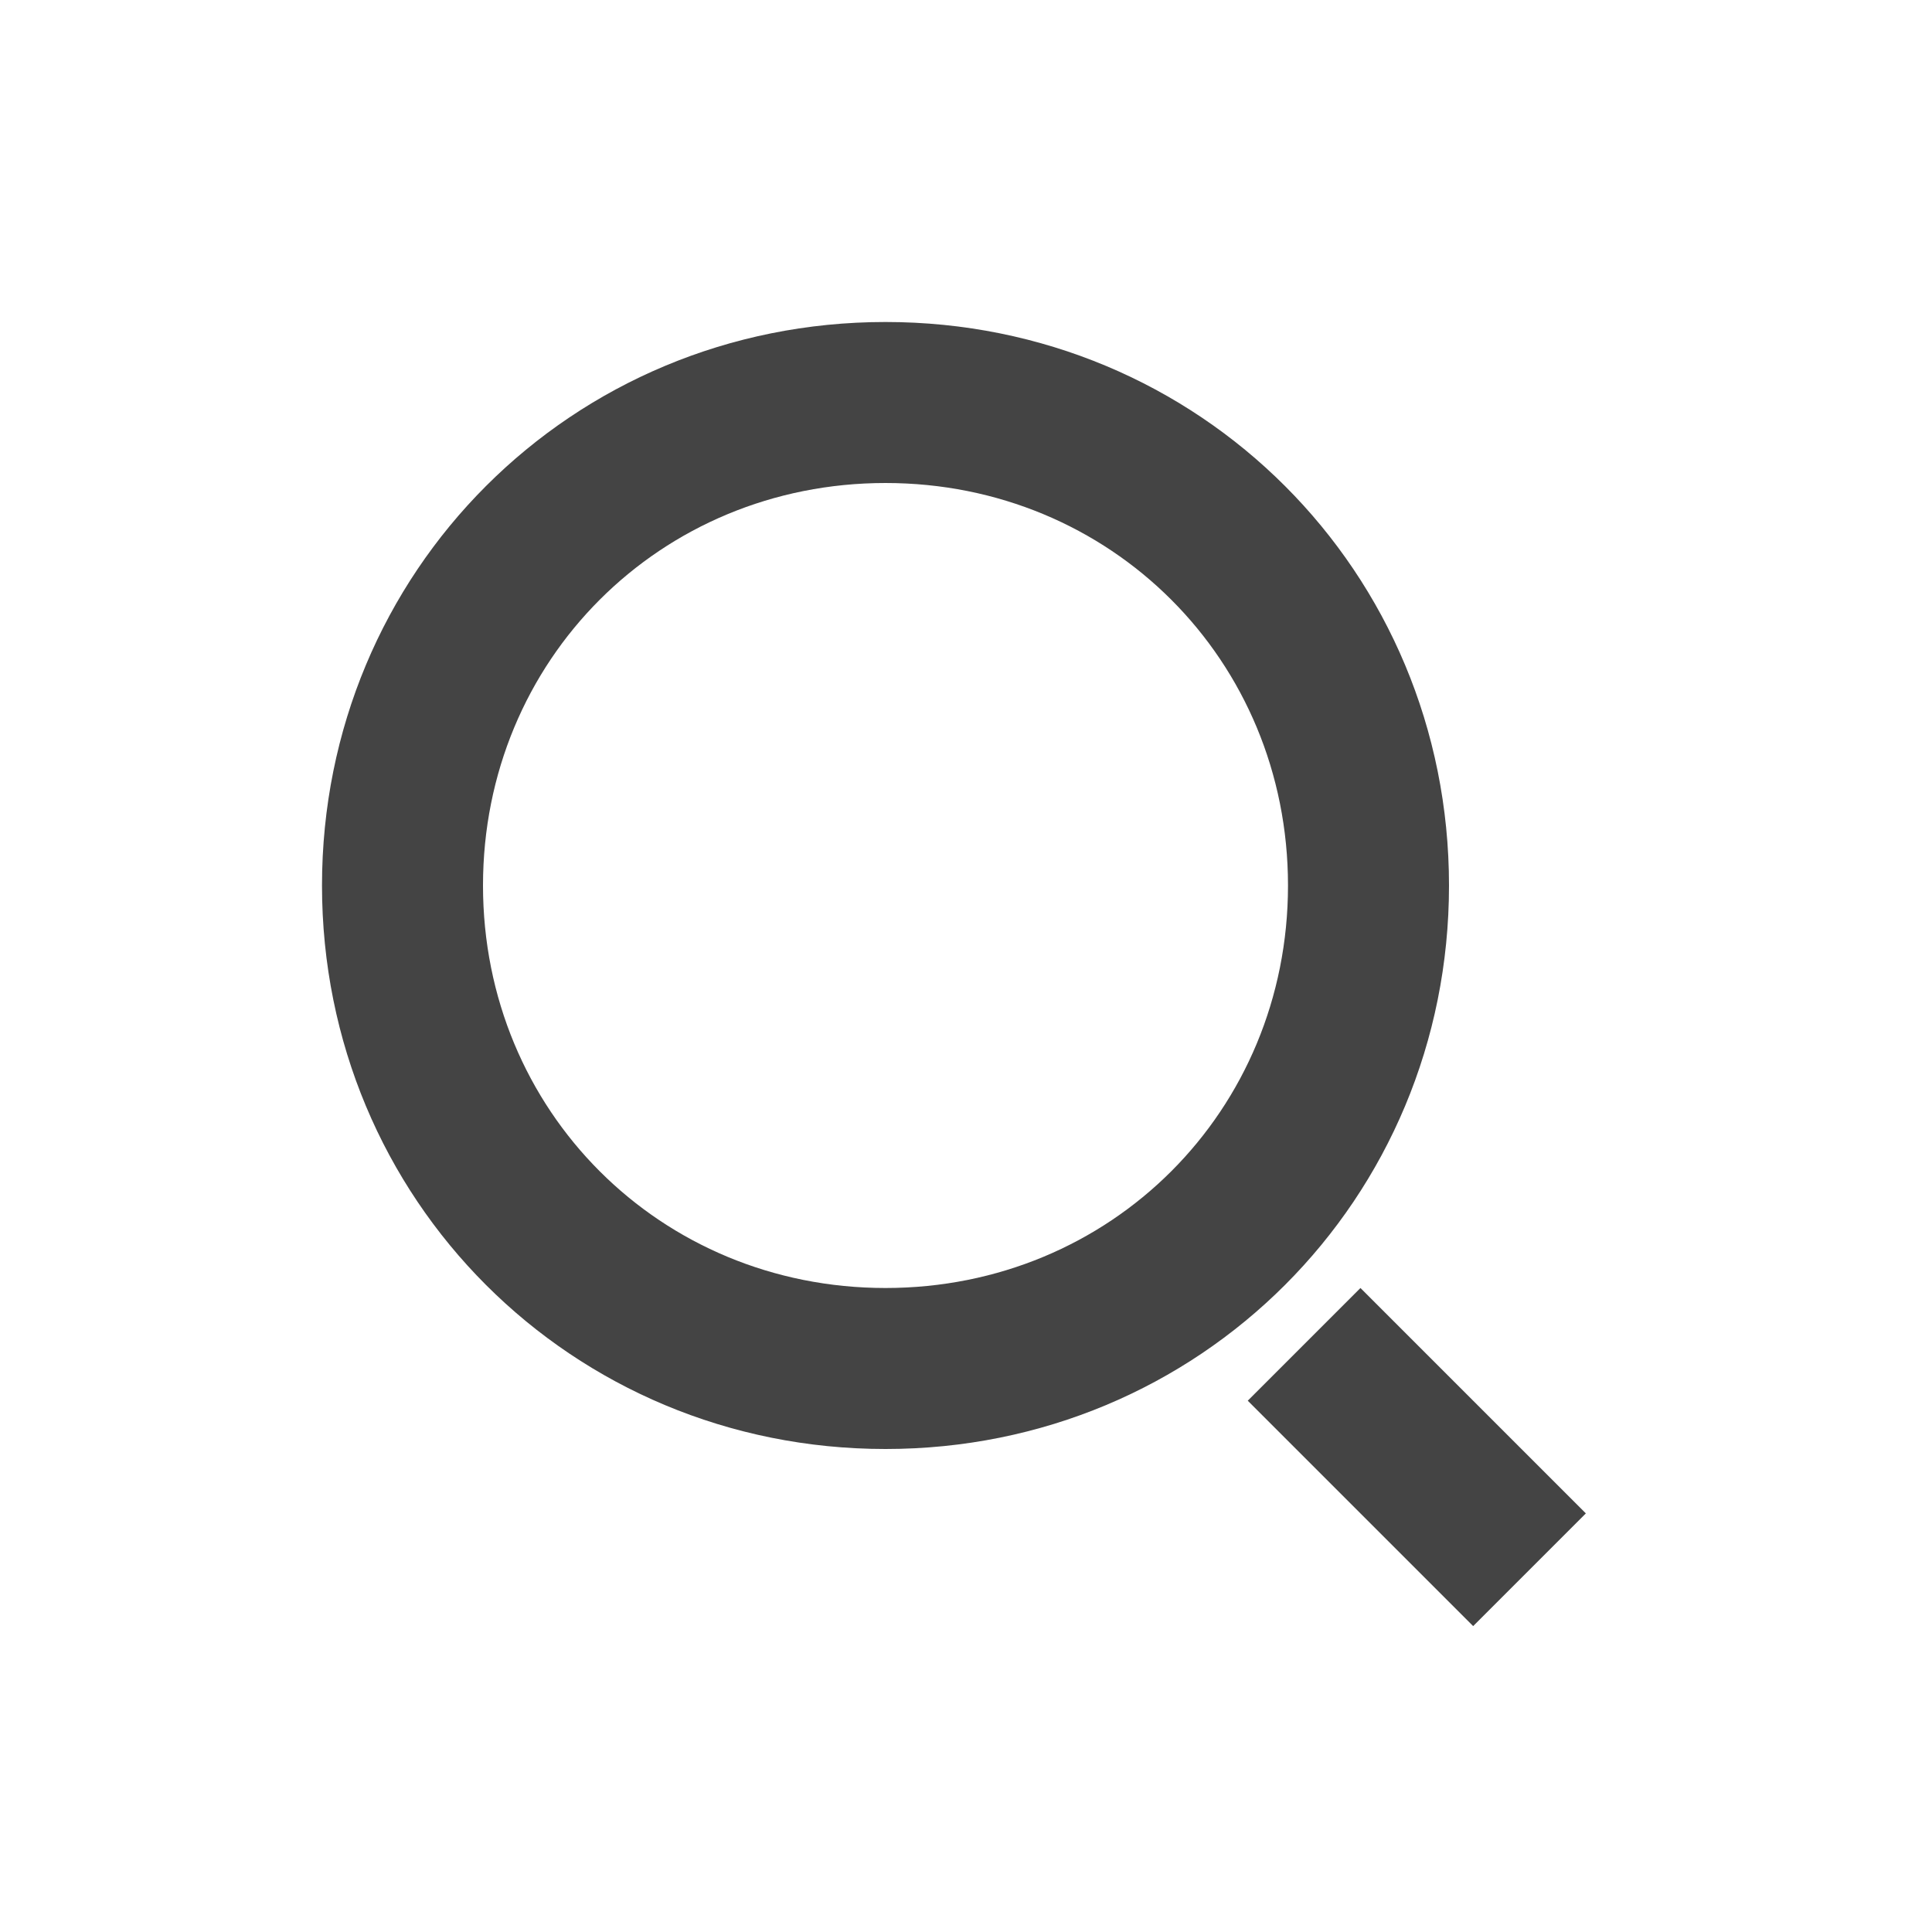
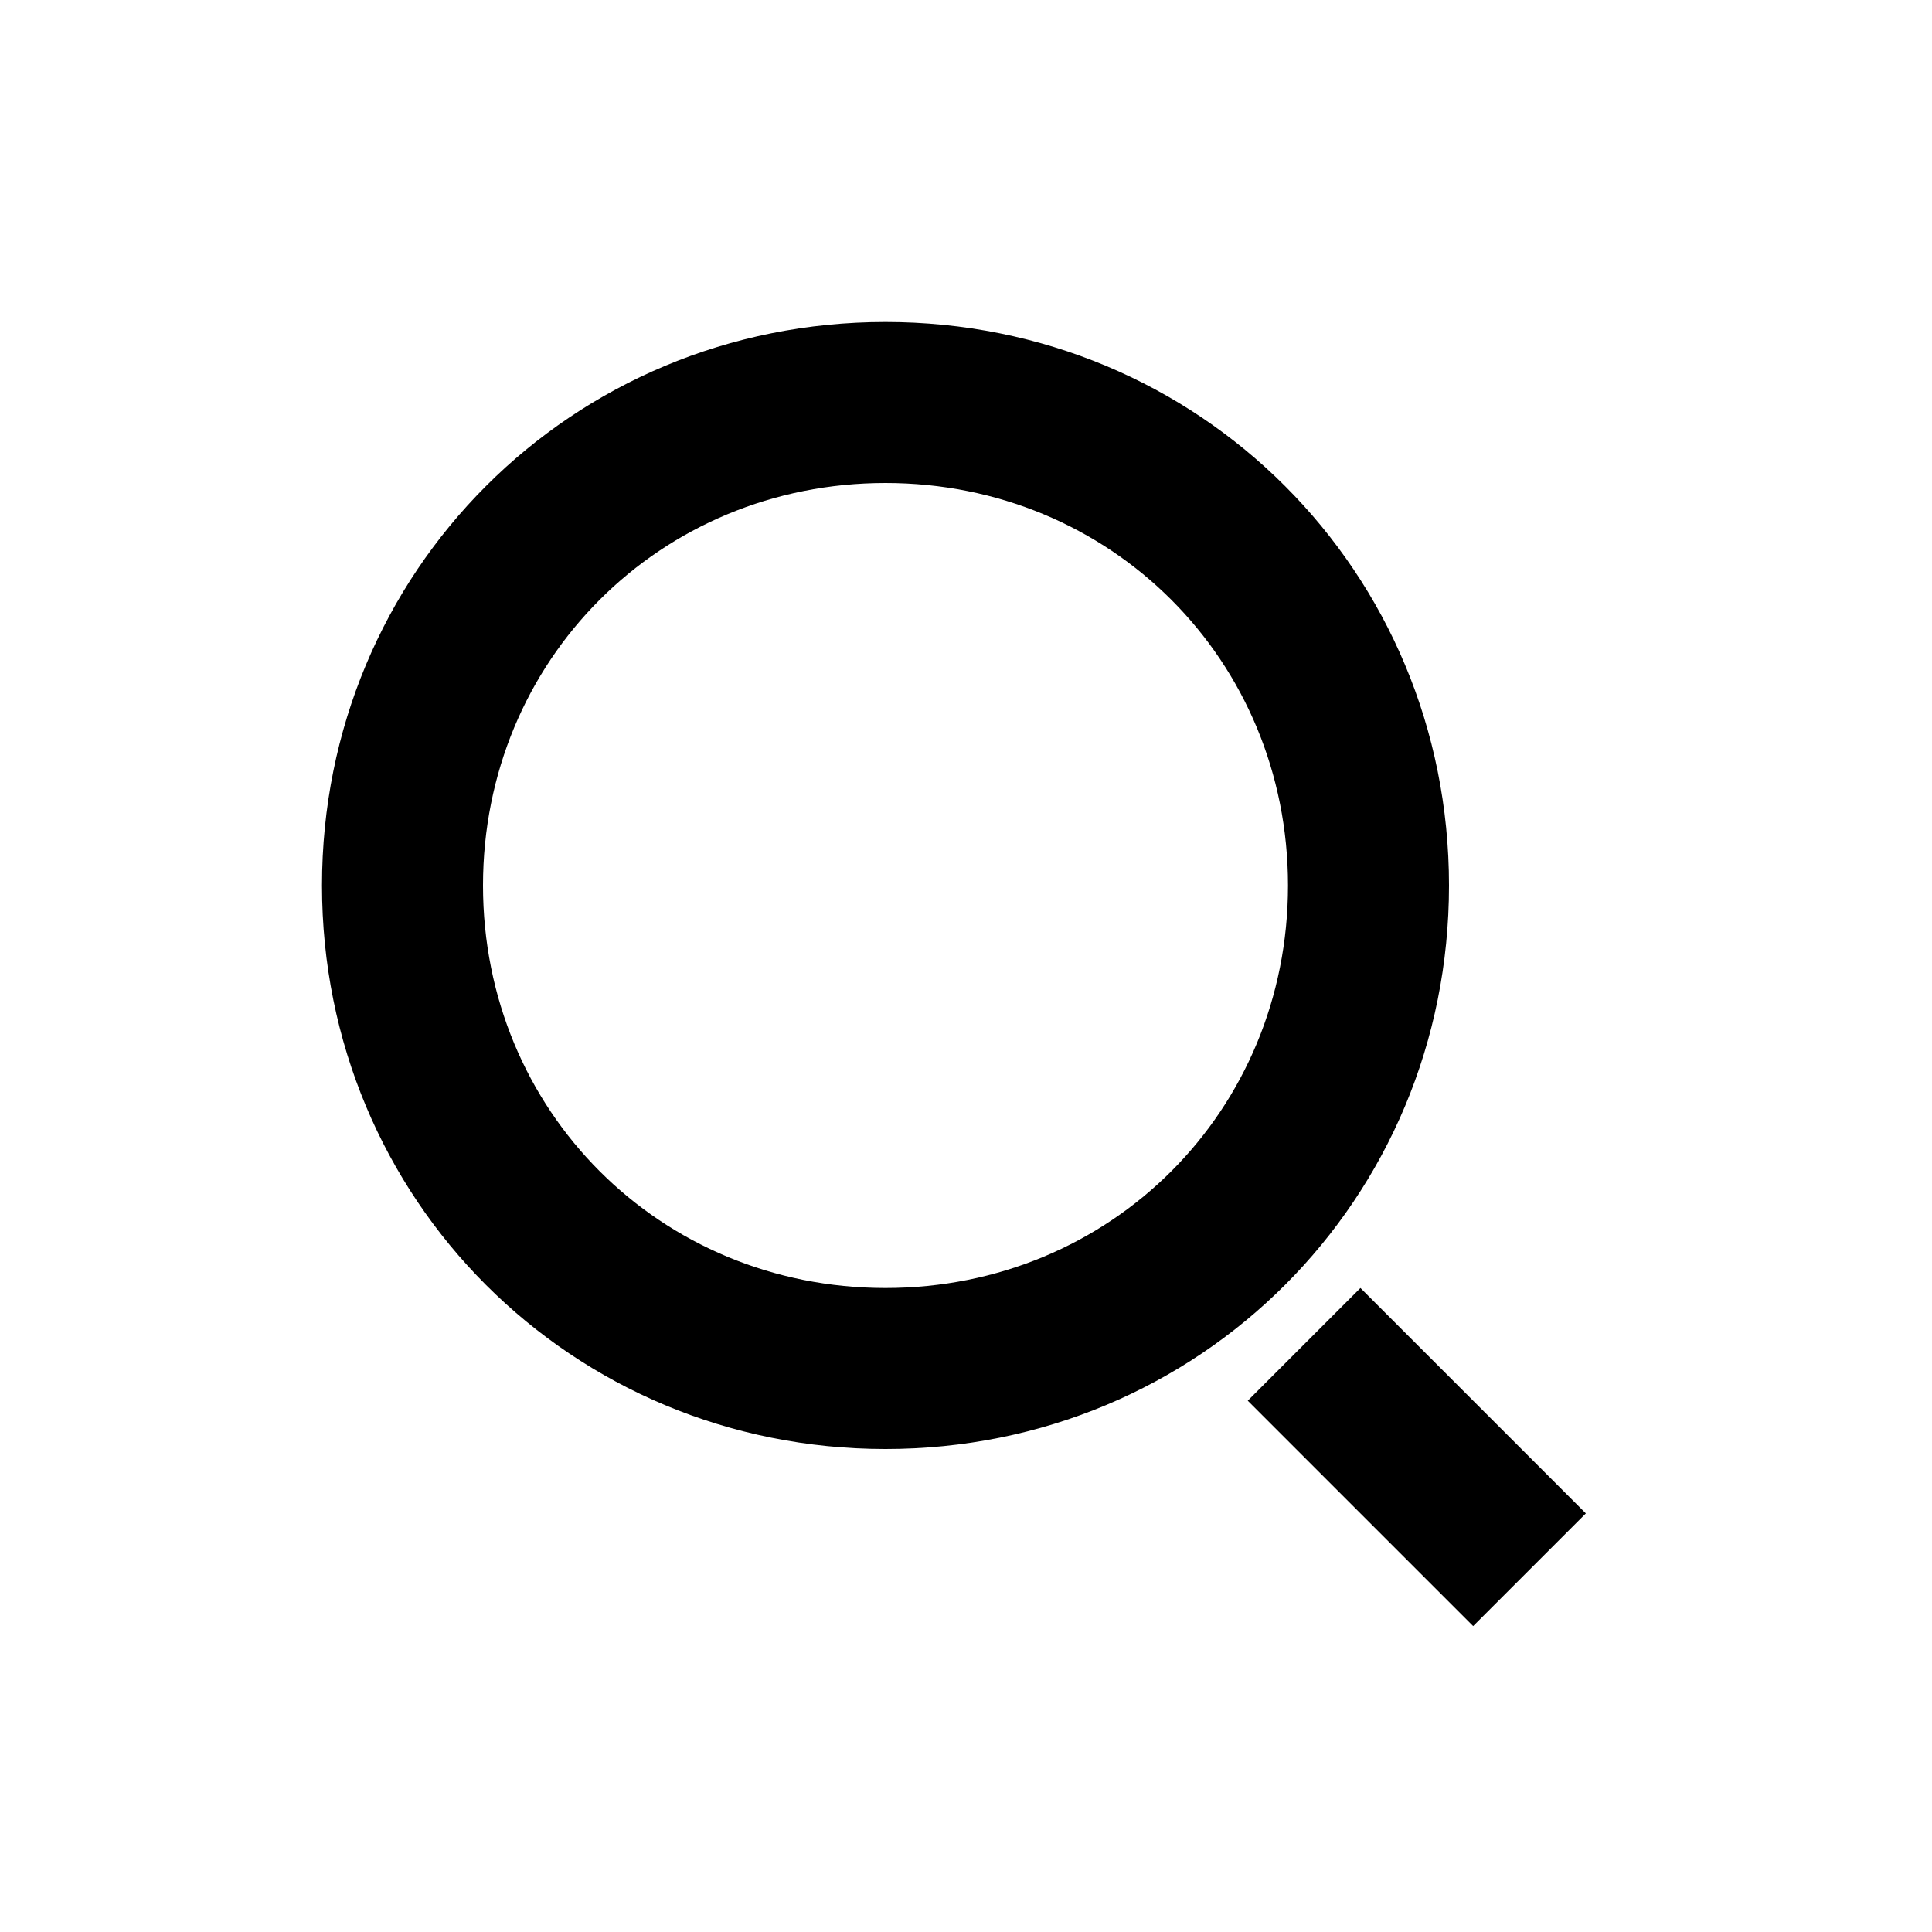
<svg xmlns="http://www.w3.org/2000/svg" t="1640766239094" class="icon" viewBox="0 0 1024 1024" version="1.1" p-id="8346" width="200" height="200">
-   <defs>
-     <style type="text/css" />
-   </defs>
-   <path d="M469.333 768c-166.4 0-298.667-132.267-298.667-298.667s132.267-298.667 298.667-298.667 298.667 132.267 298.667 298.667-132.267 298.667-298.667 298.667z m0-85.333c119.467 0 213.333-93.867 213.333-213.333s-93.867-213.333-213.333-213.333-213.333 93.867-213.333 213.333 93.867 213.333 213.333 213.333z m251.733 0l119.467 119.467-59.733 59.733-119.467-119.467 59.733-59.733z" fill="#444444" p-id="8347" />
+   <path d="M469.333 768c-166.4 0-298.667-132.267-298.667-298.667s132.267-298.667 298.667-298.667 298.667 132.267 298.667 298.667-132.267 298.667-298.667 298.667z m0-85.333c119.467 0 213.333-93.867 213.333-213.333s-93.867-213.333-213.333-213.333-213.333 93.867-213.333 213.333 93.867 213.333 213.333 213.333z m251.733 0l119.467 119.467-59.733 59.733-119.467-119.467 59.733-59.733z" p-id="8347" />
</svg>
